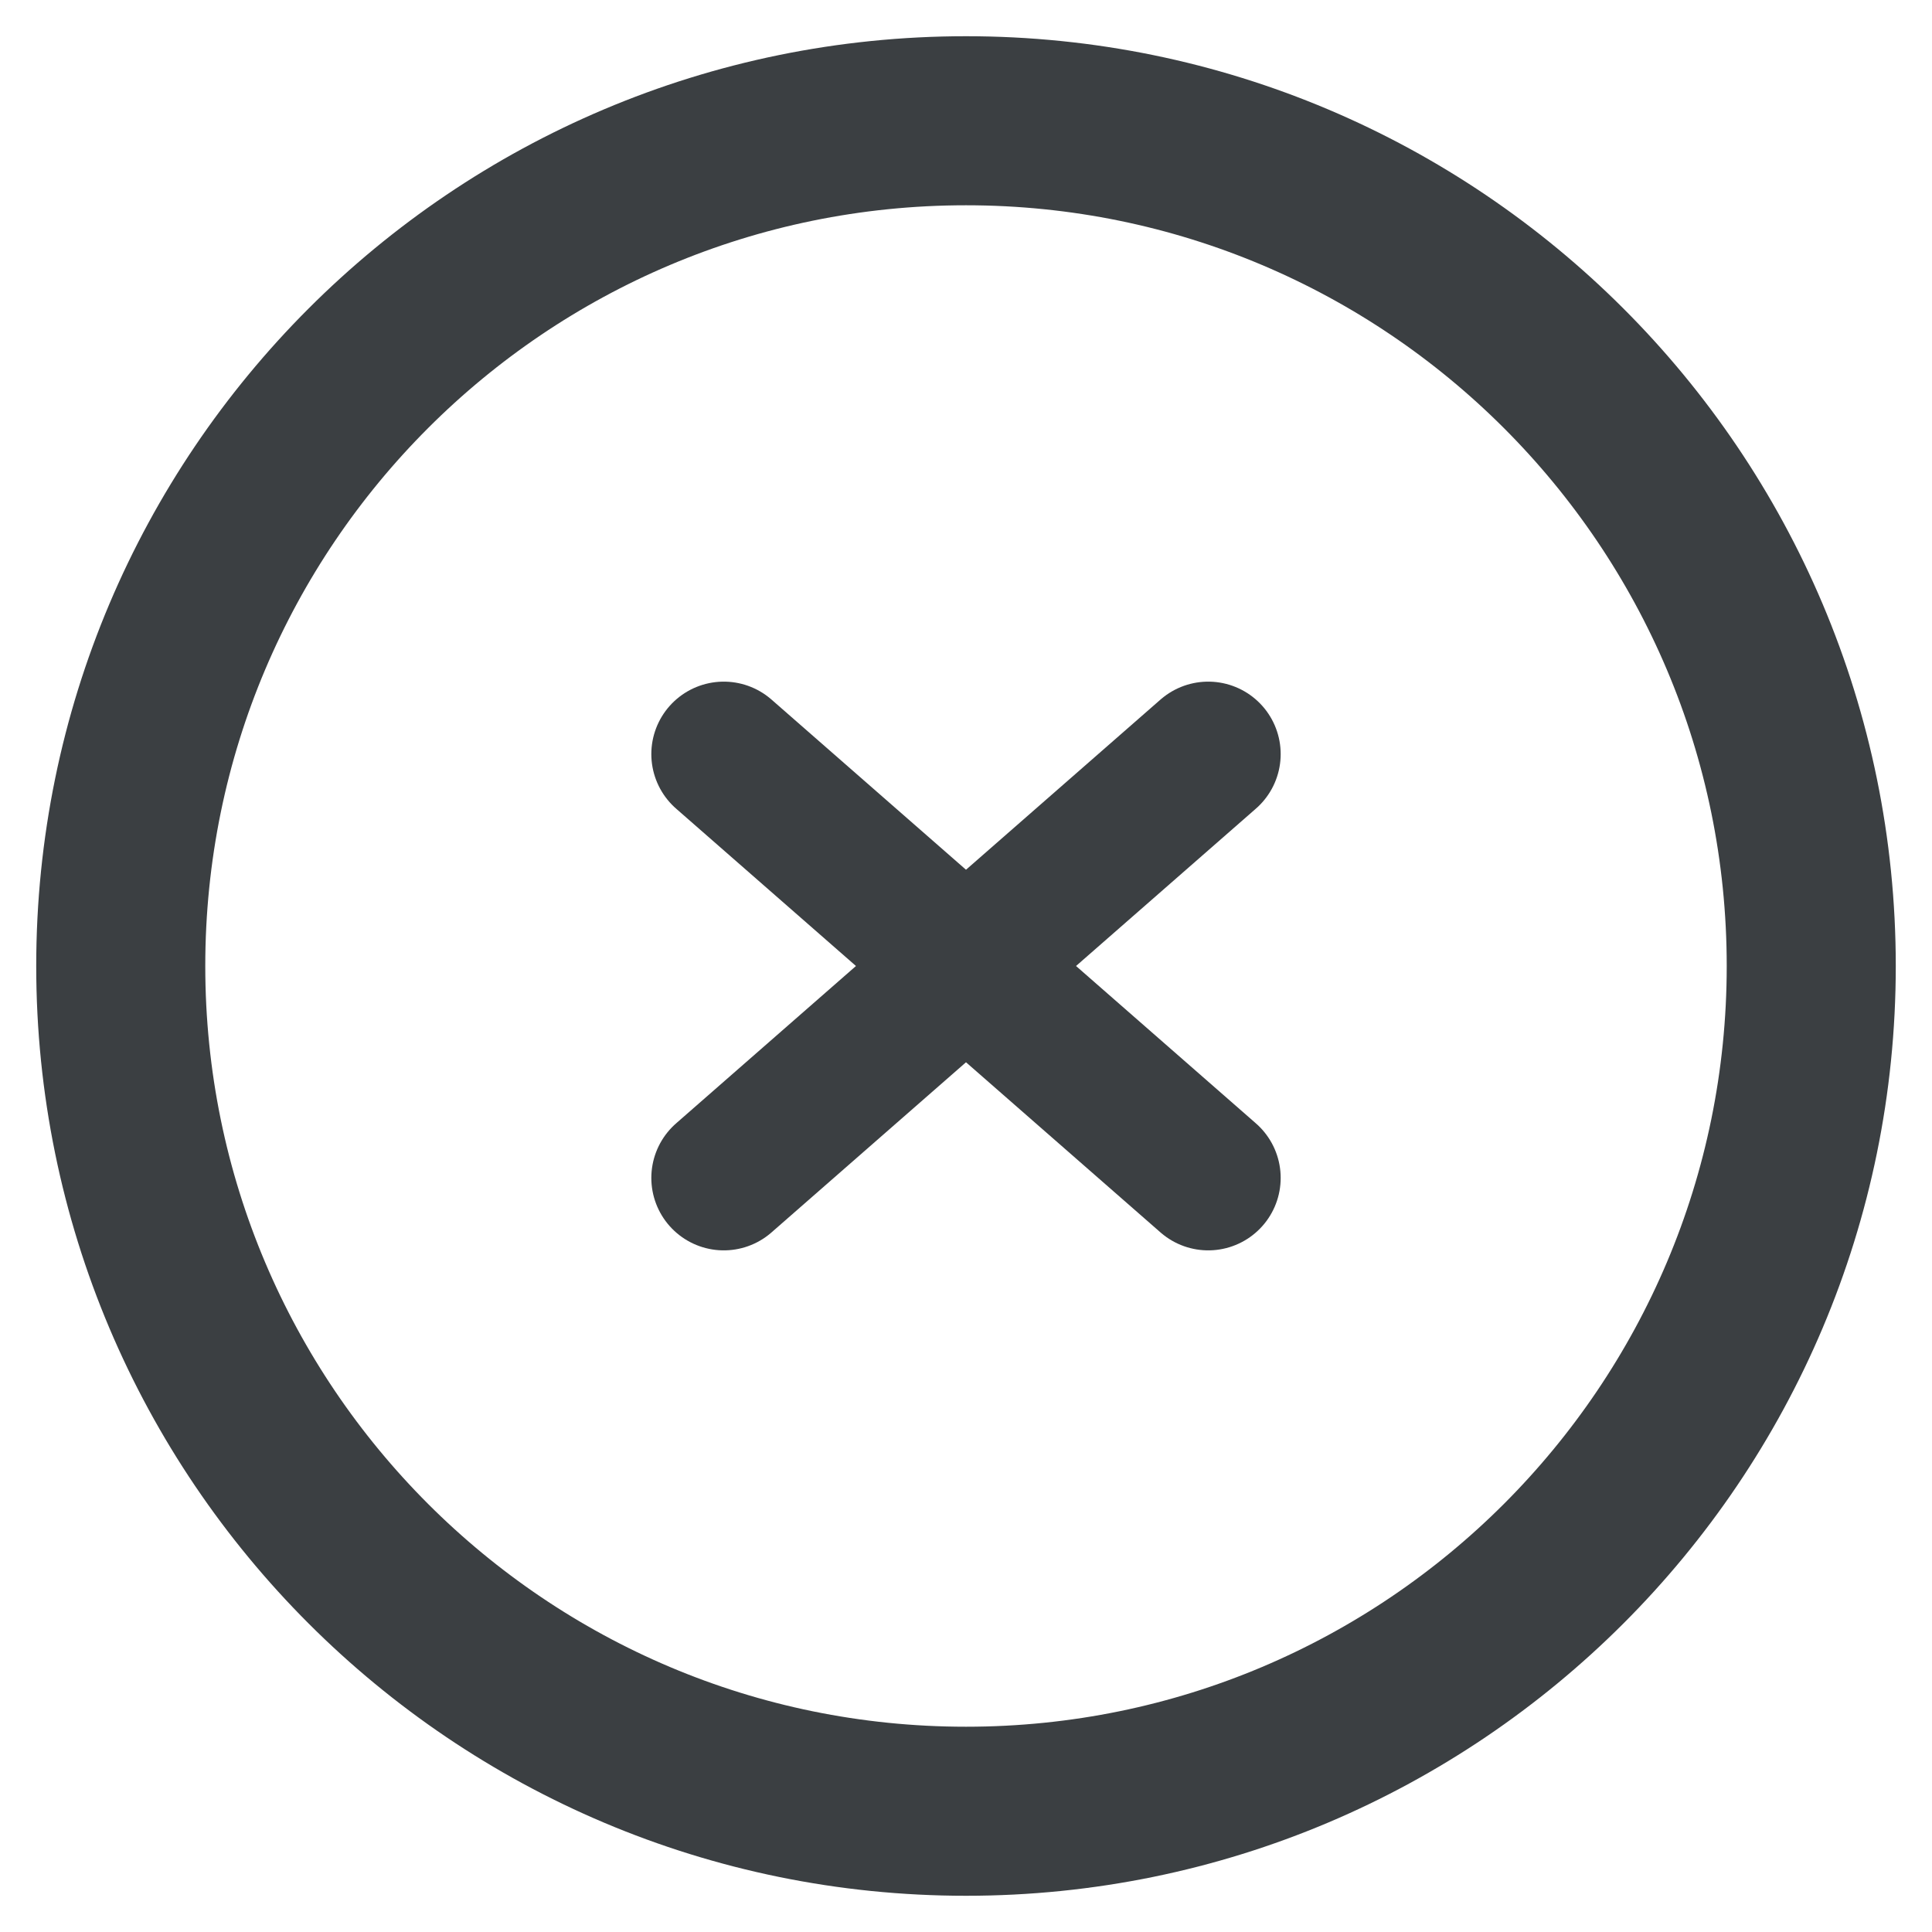
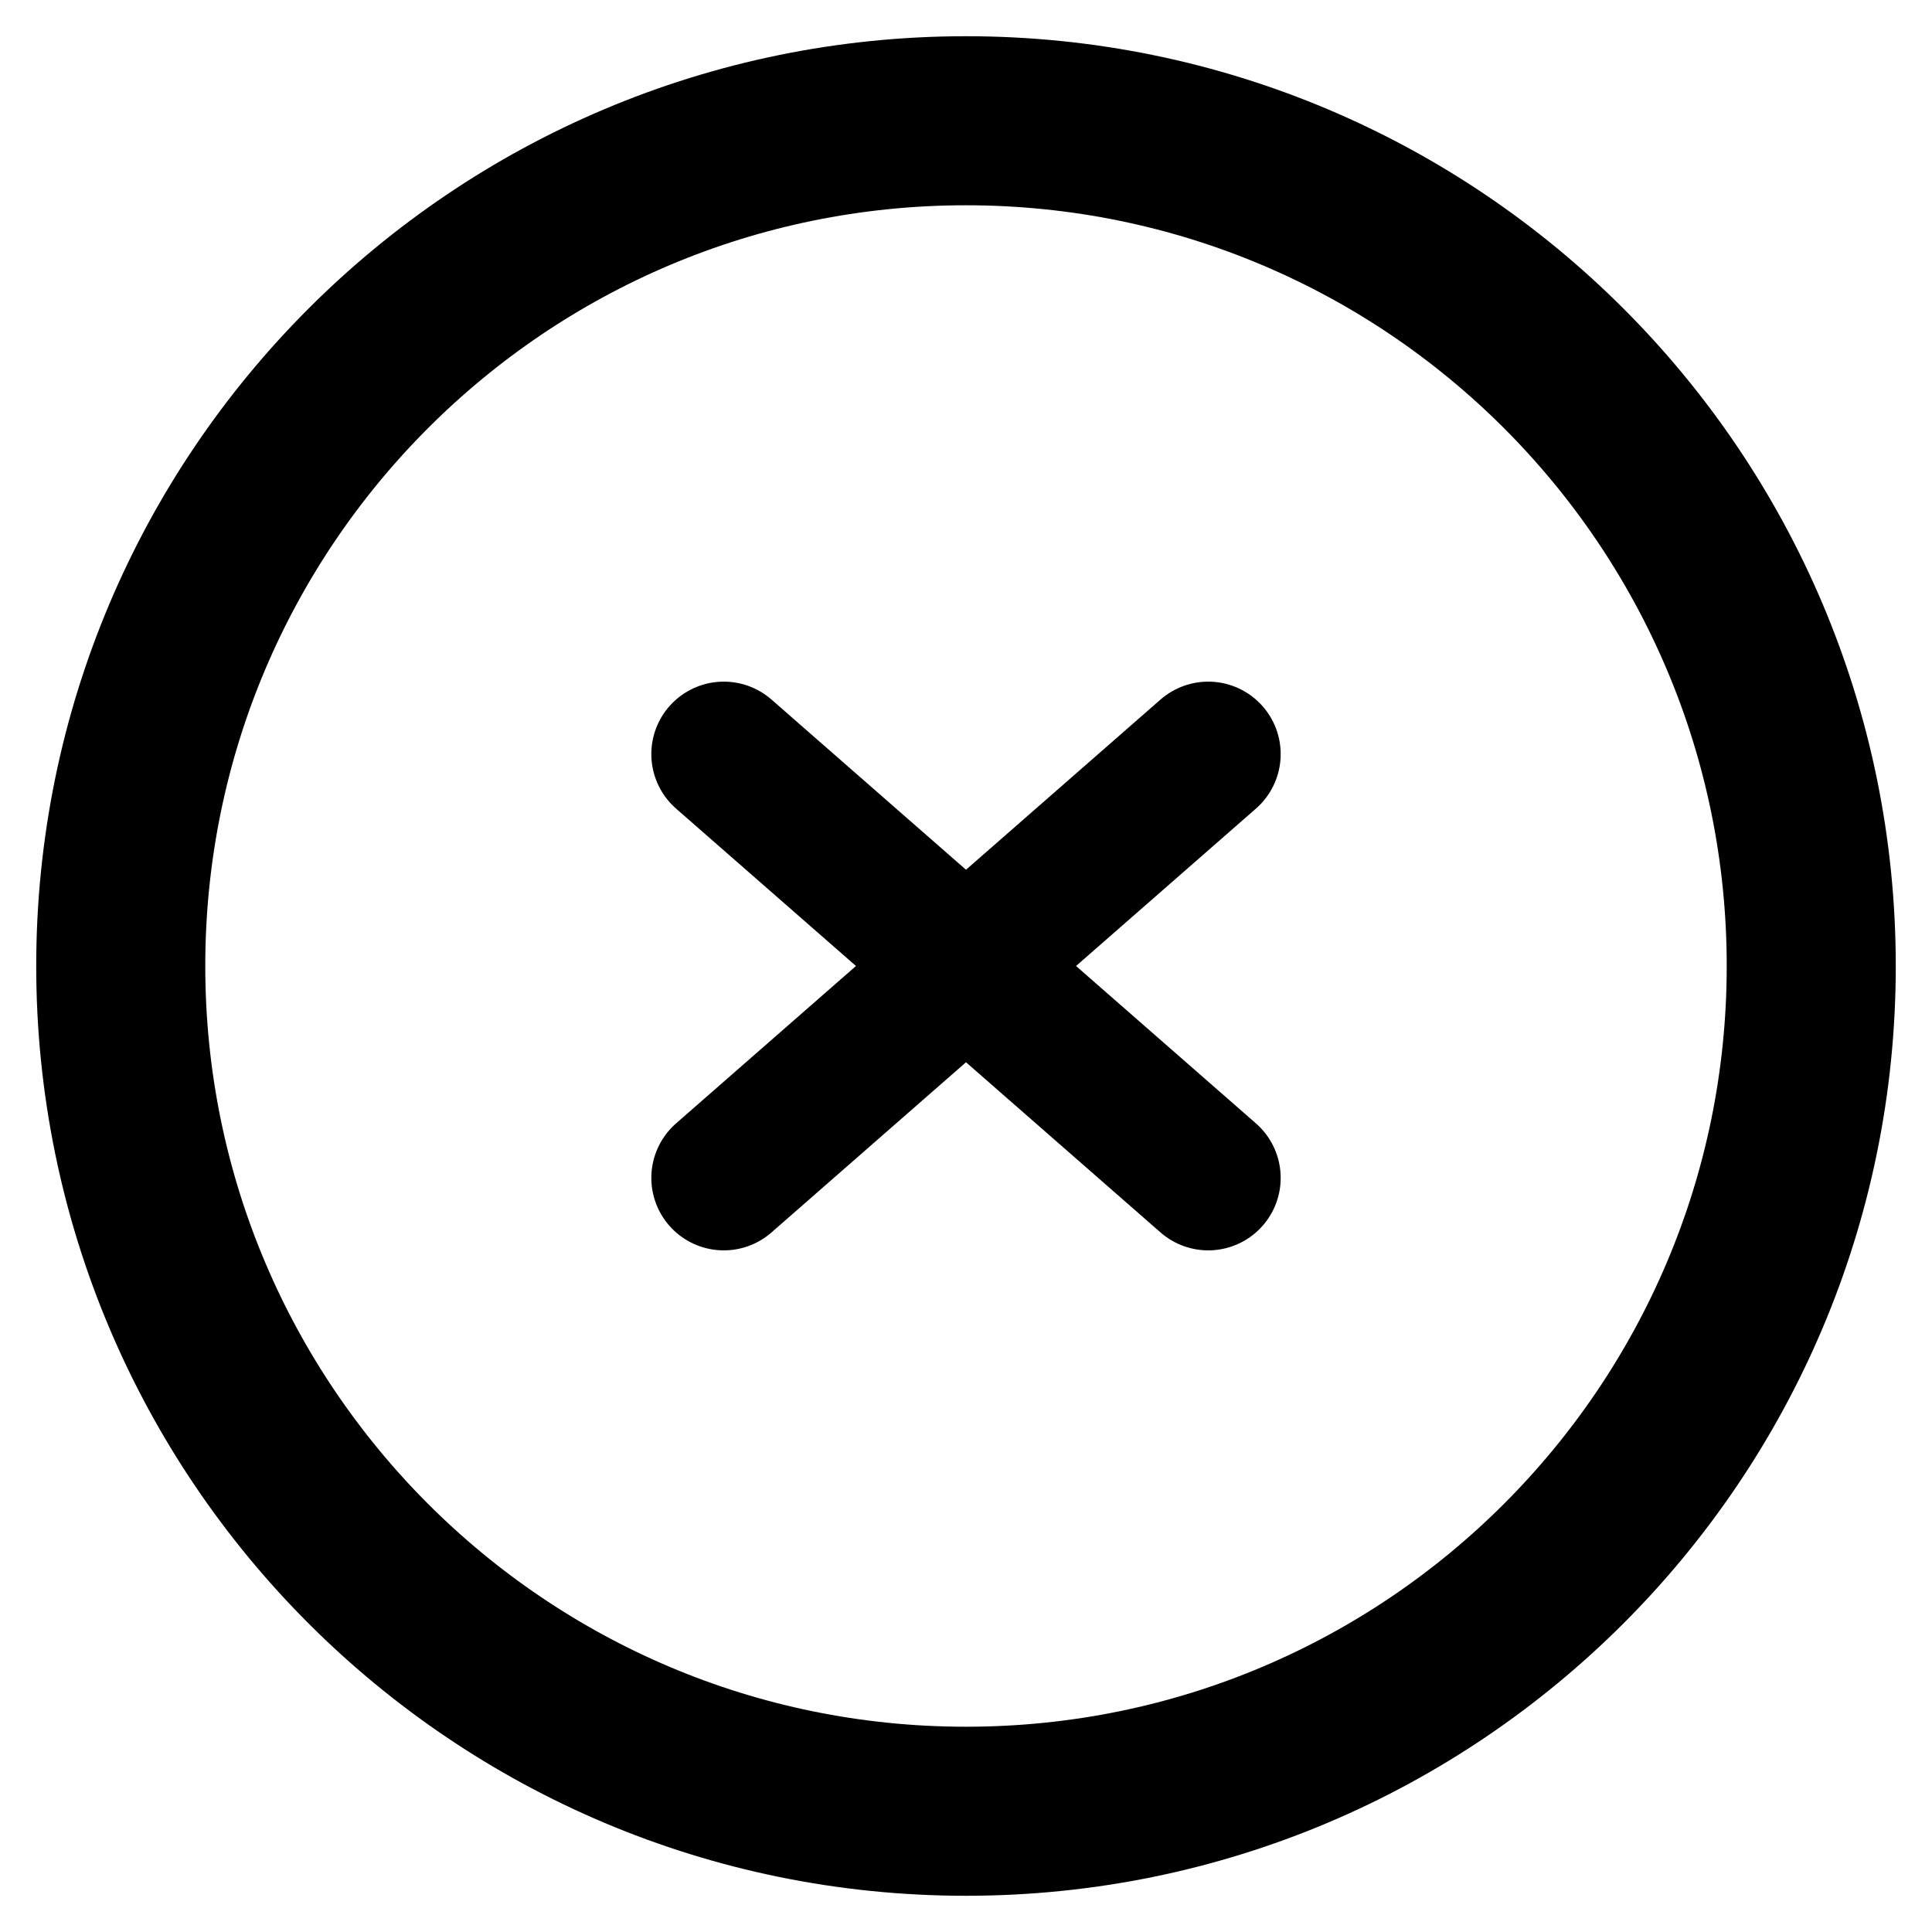
<svg xmlns="http://www.w3.org/2000/svg" width="14" height="14" viewBox="-1 -1 16 16">
  <g fill="none" fill-rule="evenodd" transform="translate(-.7)">
-     <circle cx="7.7" cy="7" r="7" fill="#F4F5F6" fill-opacity="0" stroke="#3B3F42" stroke-width="1.4" />
-     <path stroke="#3B3F42" stroke-linecap="round" stroke-width="1.2" d="M5.694 5.245l4.012 3.51m-4.012 0l4.012-3.51" />
+     <circle cx="7.7" cy="7" r="7" fill="#F4F5F6" fill-opacity="0" stroke="black" stroke-width="1.4" />
+     <path stroke="black" stroke-linecap="round" stroke-width="1.2" d="M5.694 5.245l4.012 3.51m-4.012 0l4.012-3.51" />
  </g>
</svg>
